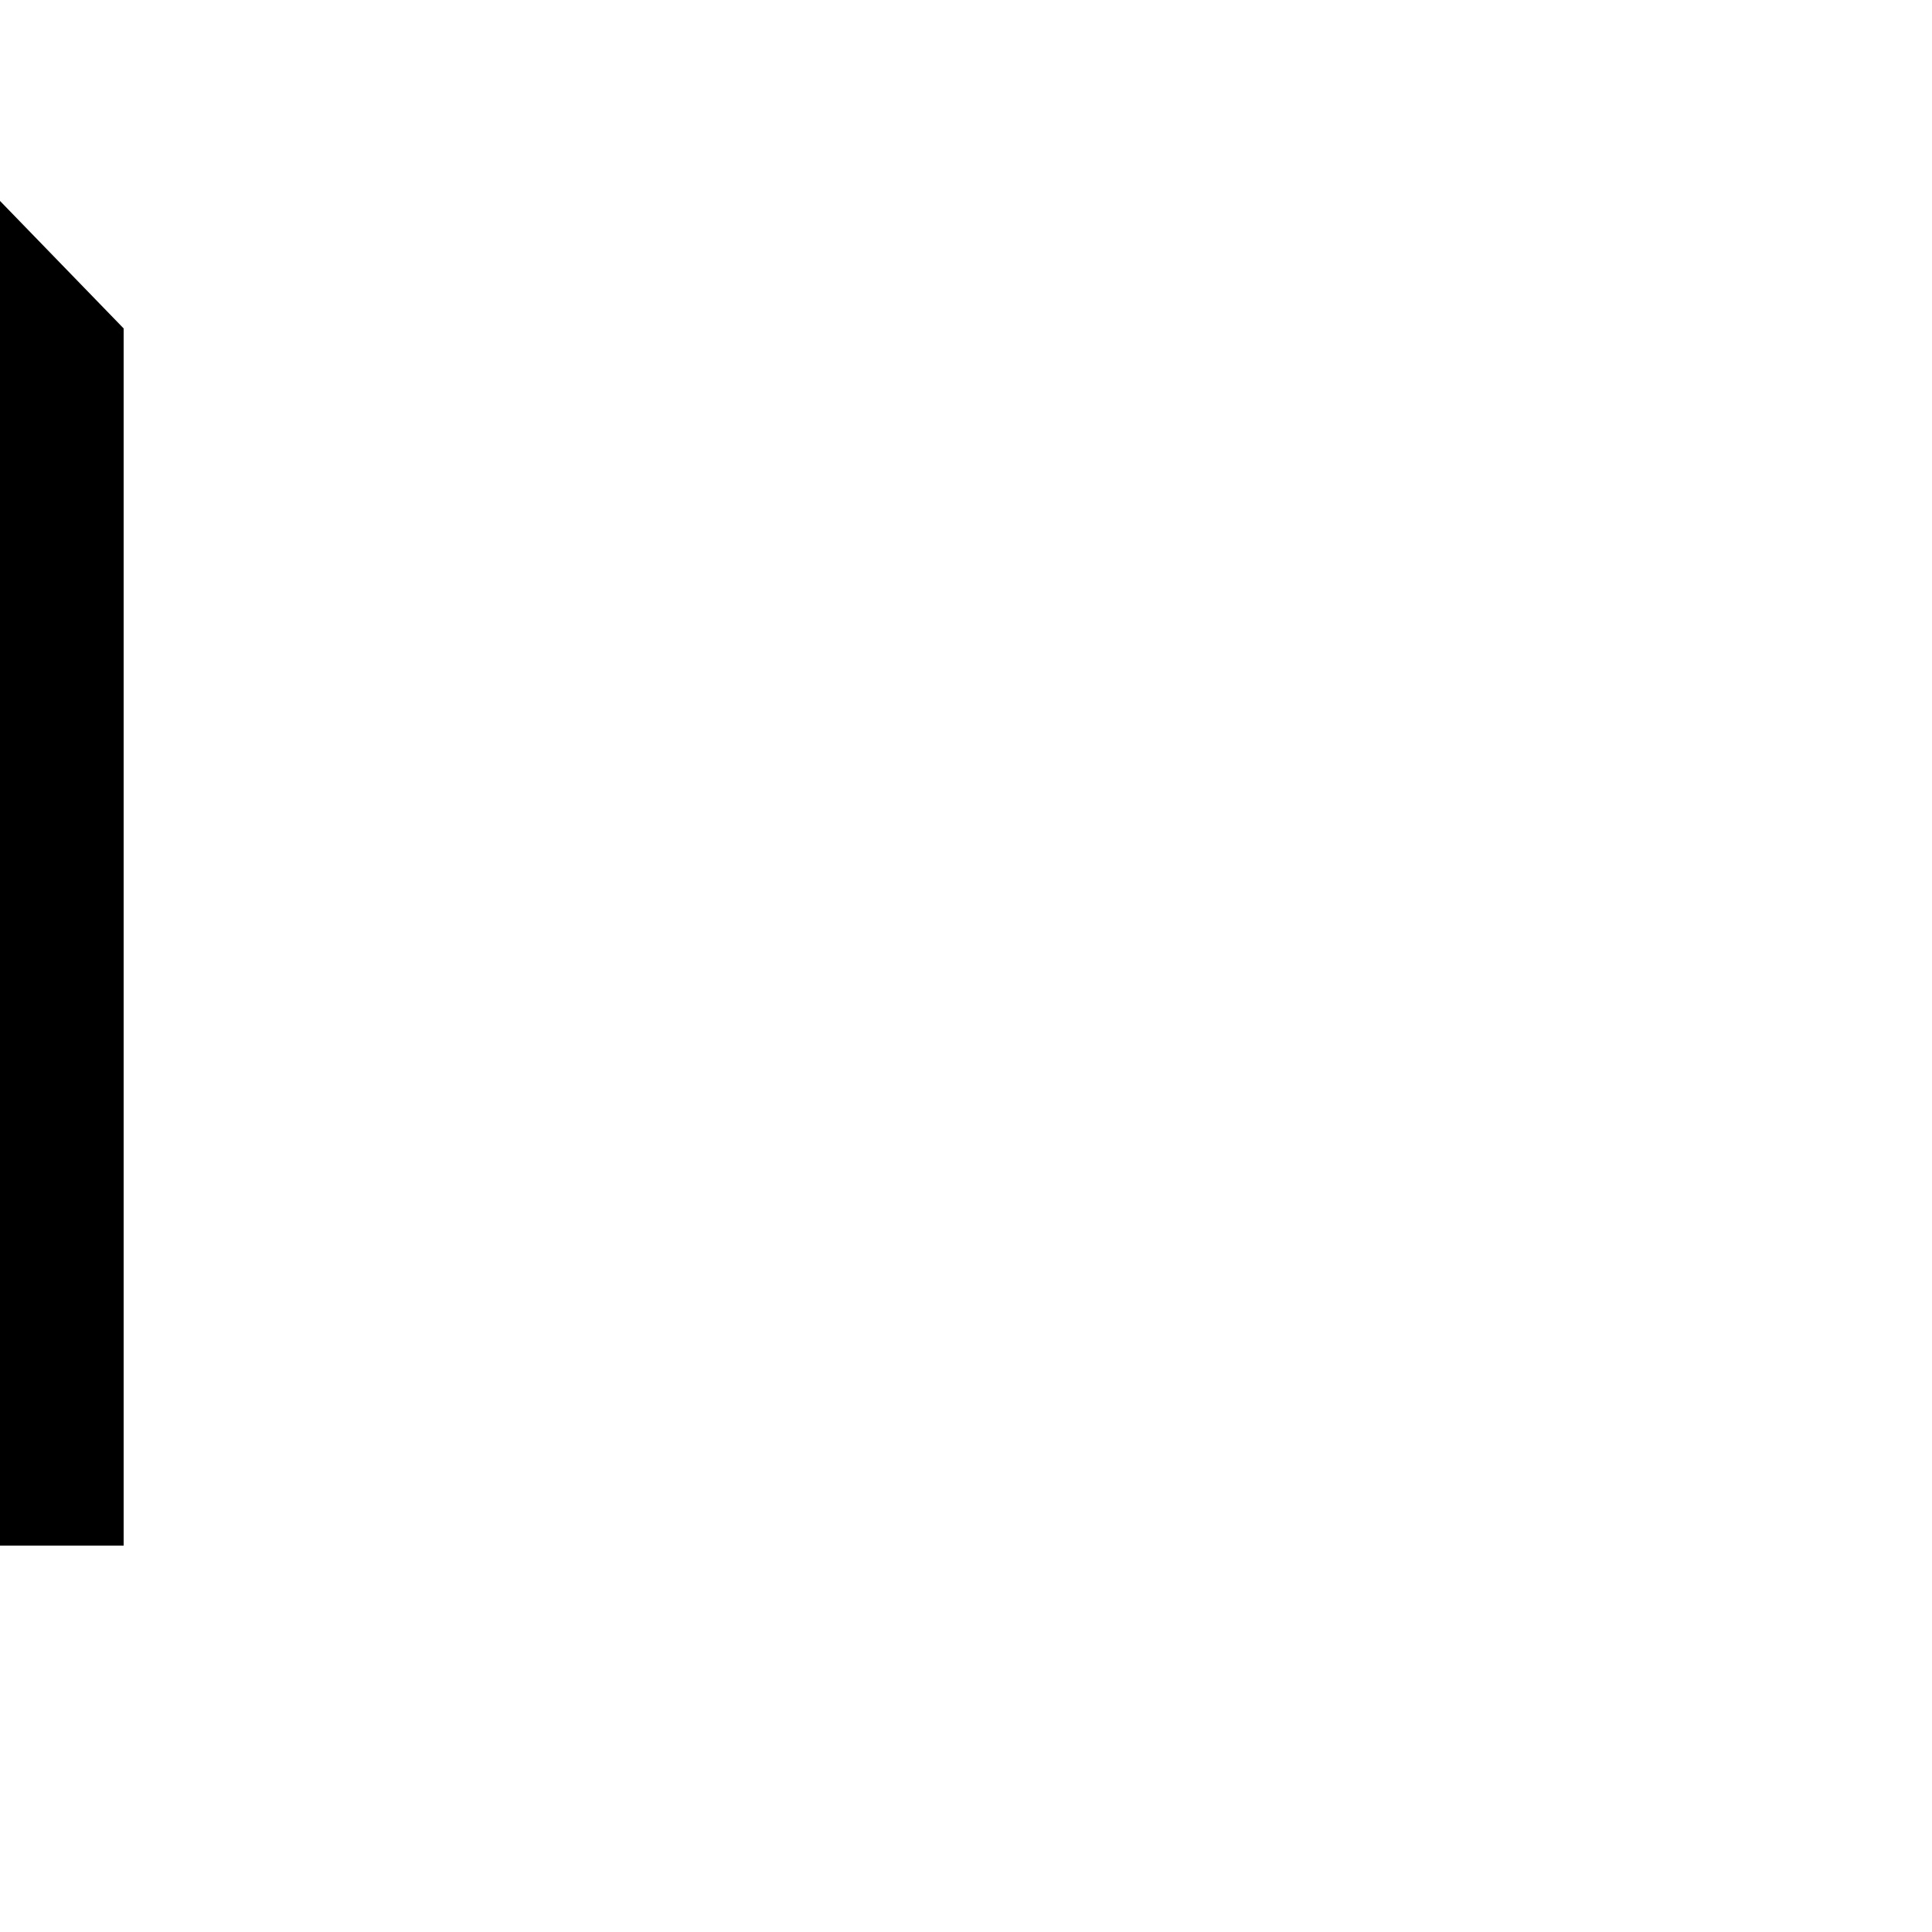
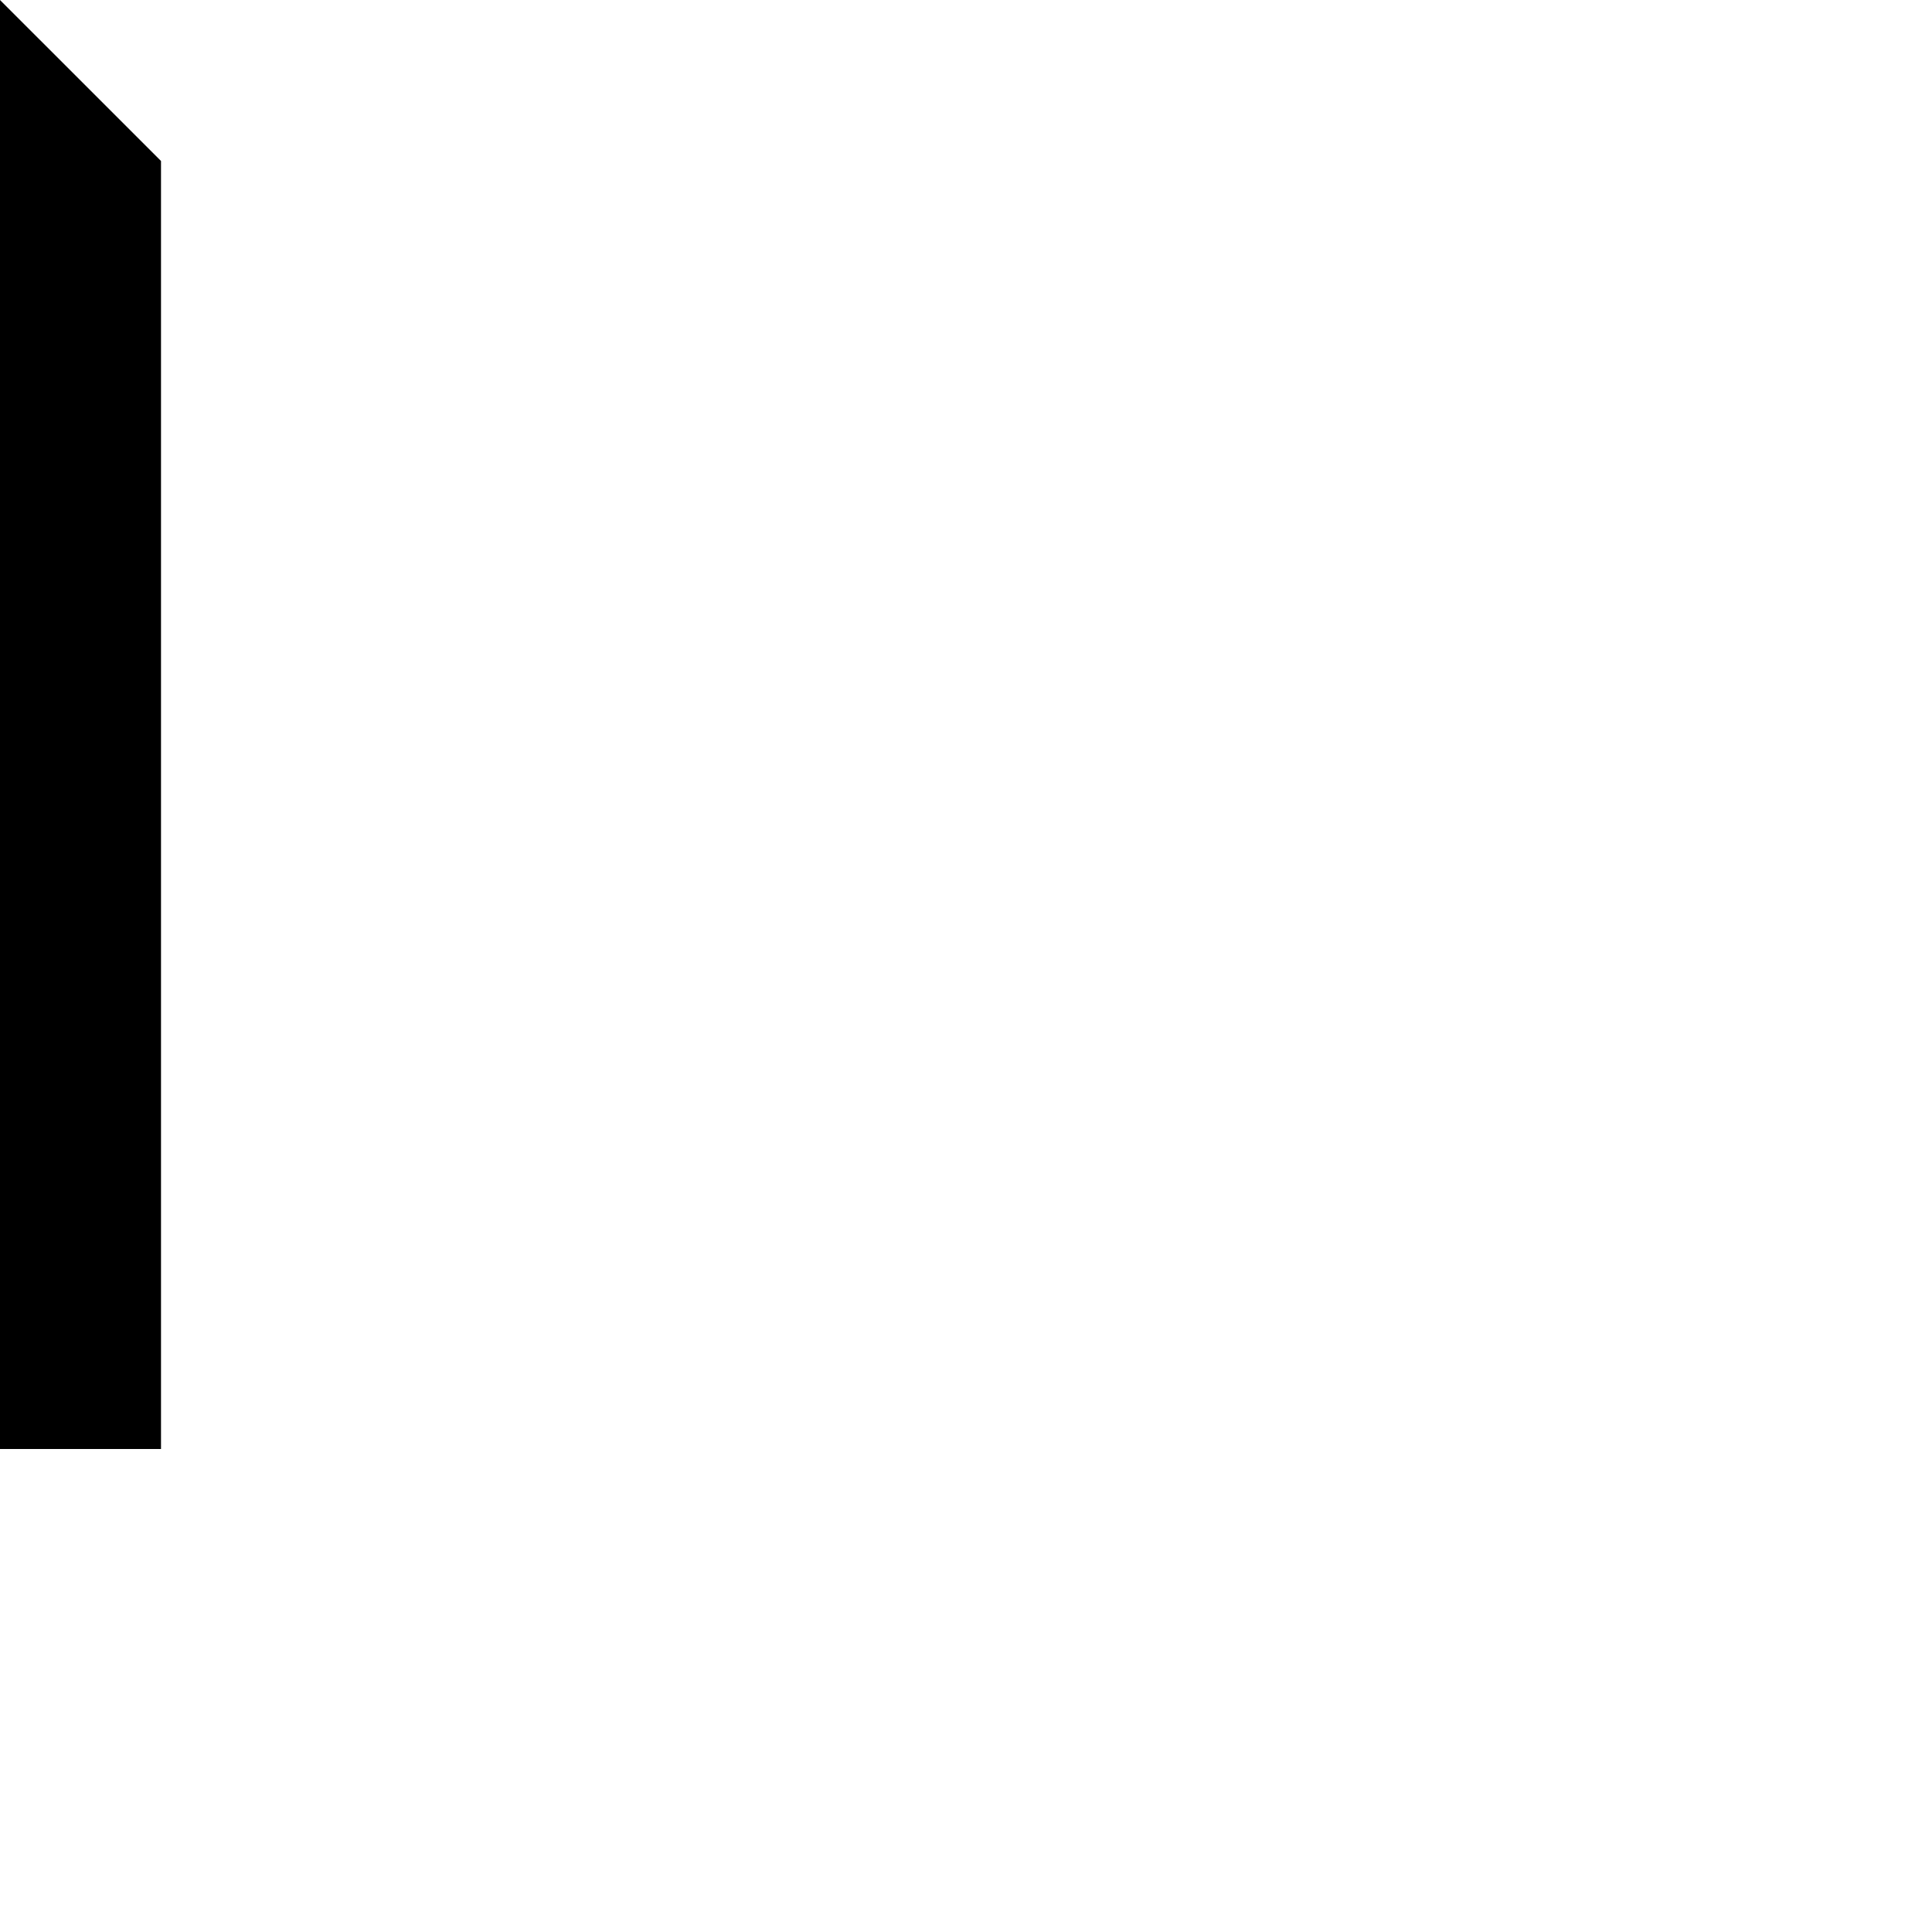
<svg xmlns="http://www.w3.org/2000/svg" width="1e3" height="1e3" version="1.1" viewBox="0 0 264.583 264.583">
-   <g transform="translate(0,-735.4167)">
-     <path d="m 0,762.933 16.933,17.462 v 166.688 H 0 Z" />
+   <g transform="translate(0,-32.41665)">
+     <path d="M 0,32.417 22.049,54.465 V 230.854 H 0 Z" />
  </g>
</svg>
